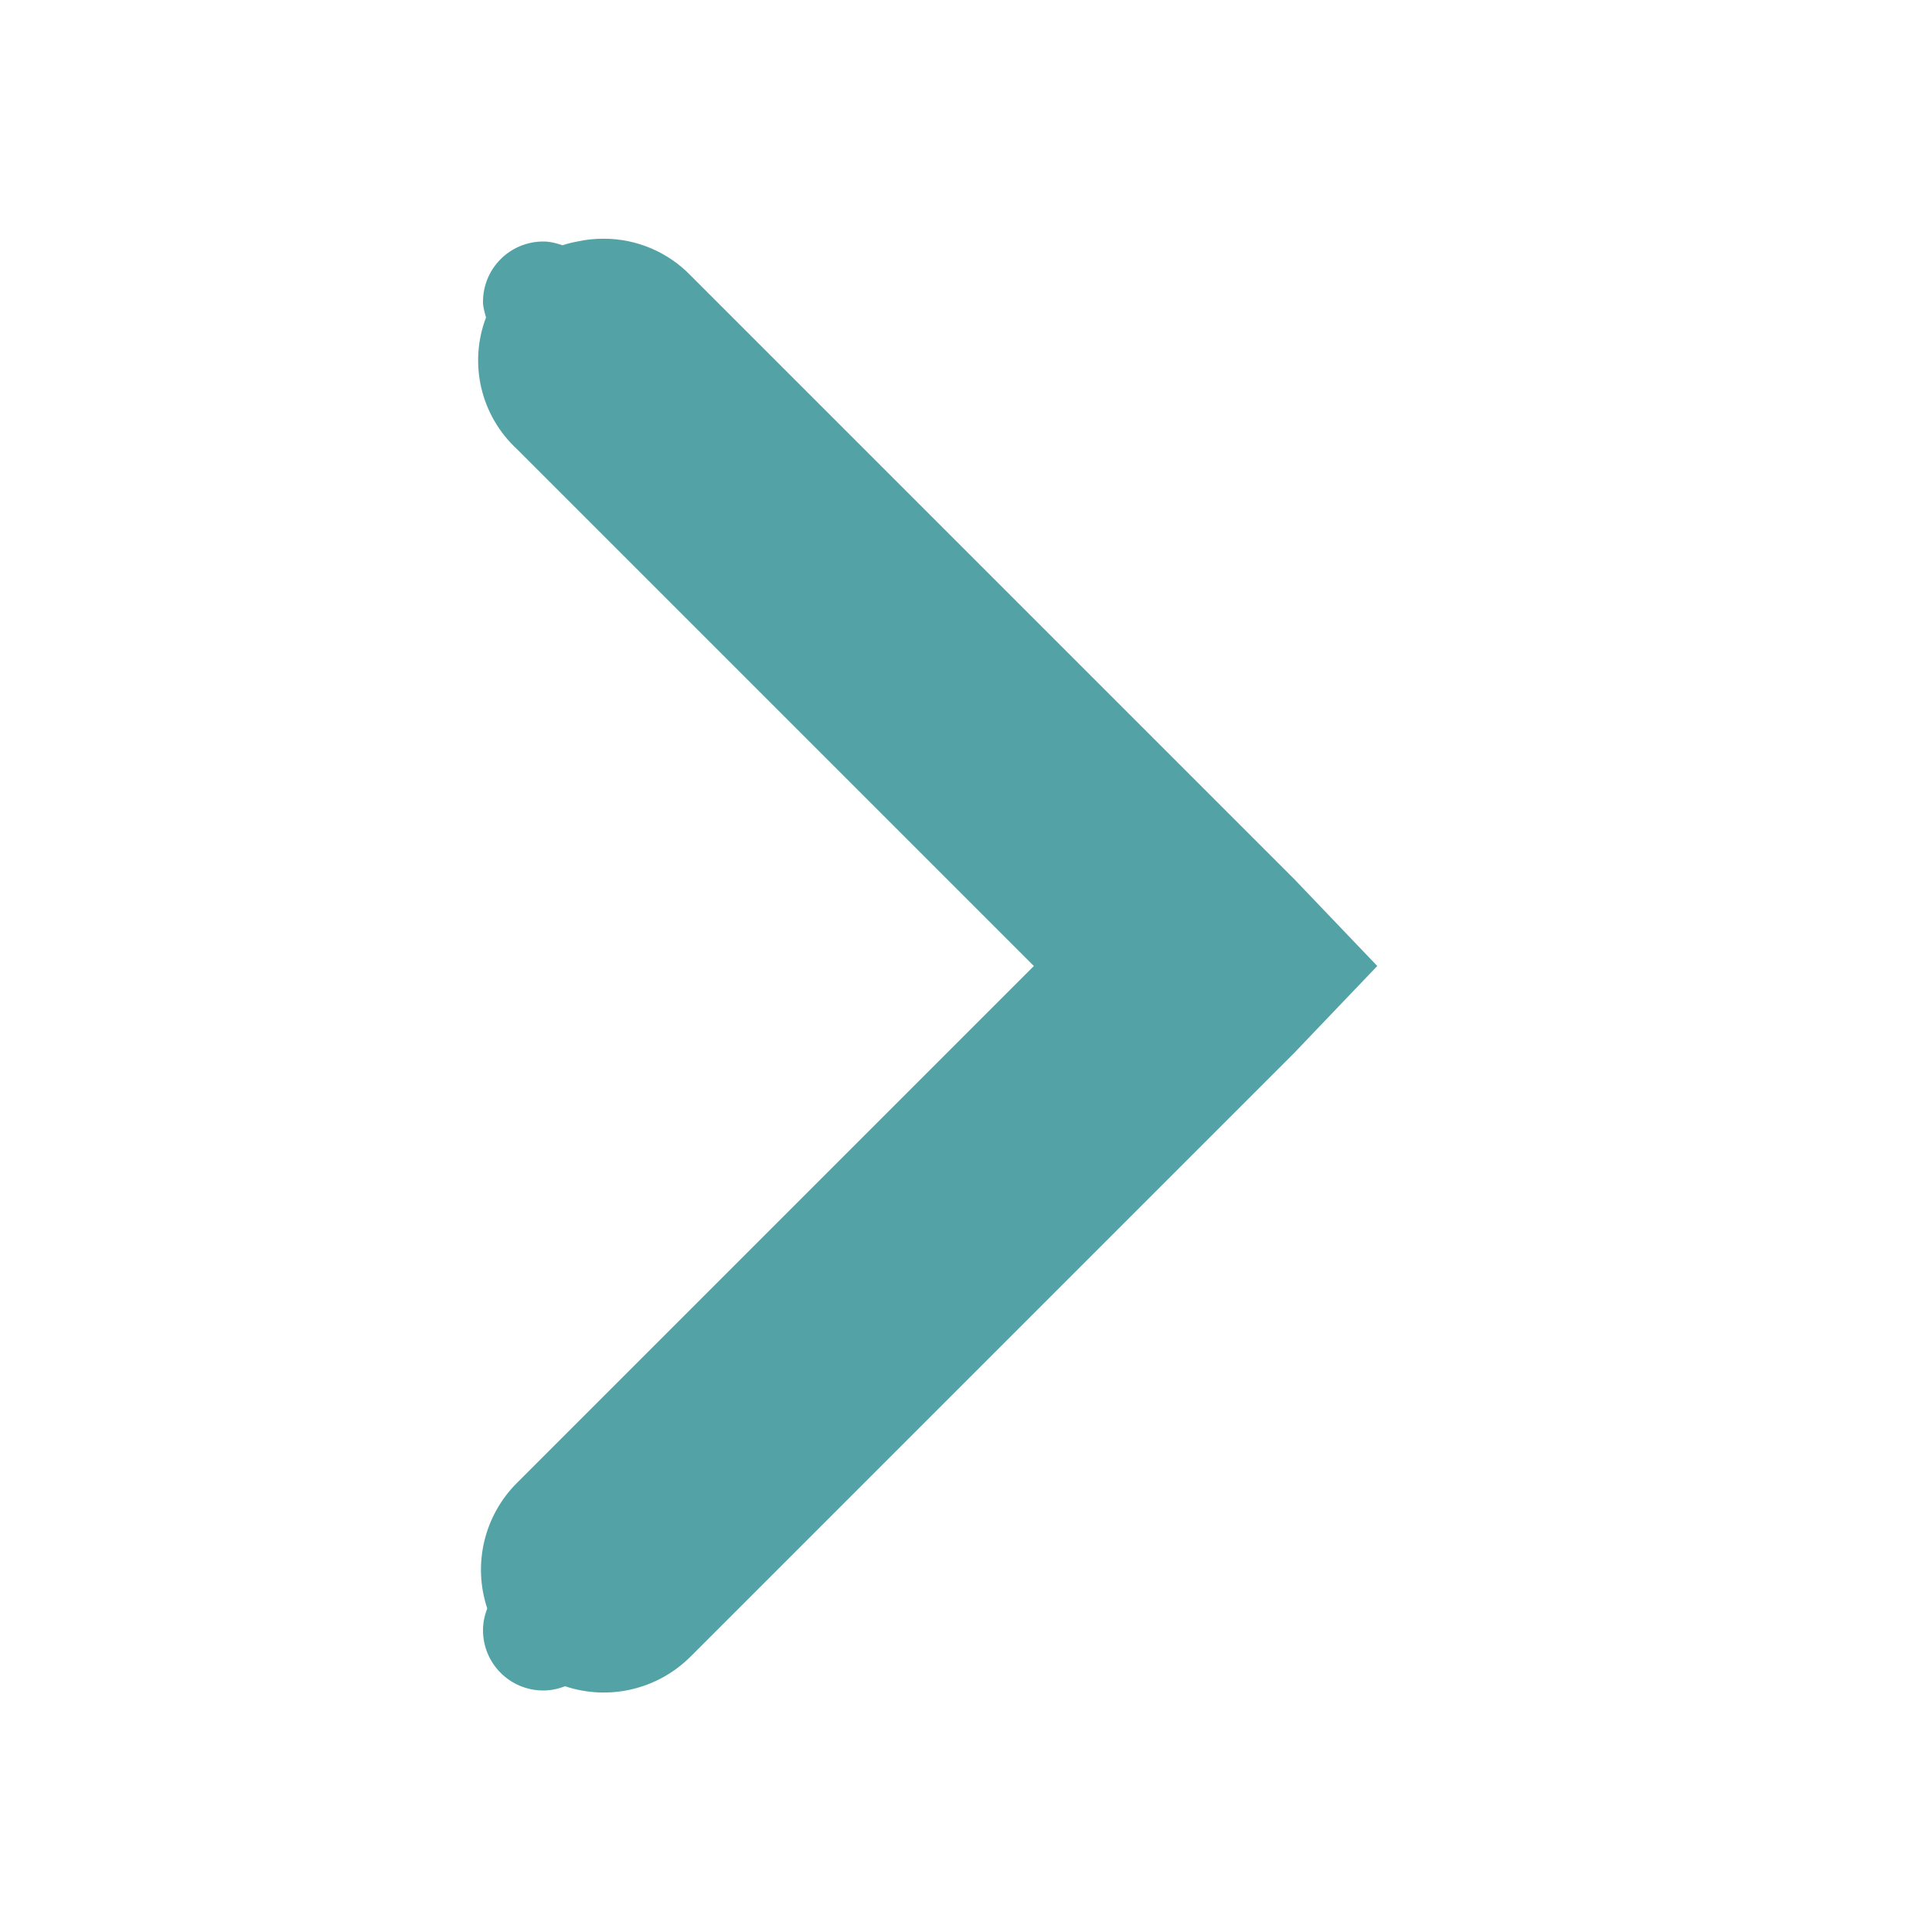
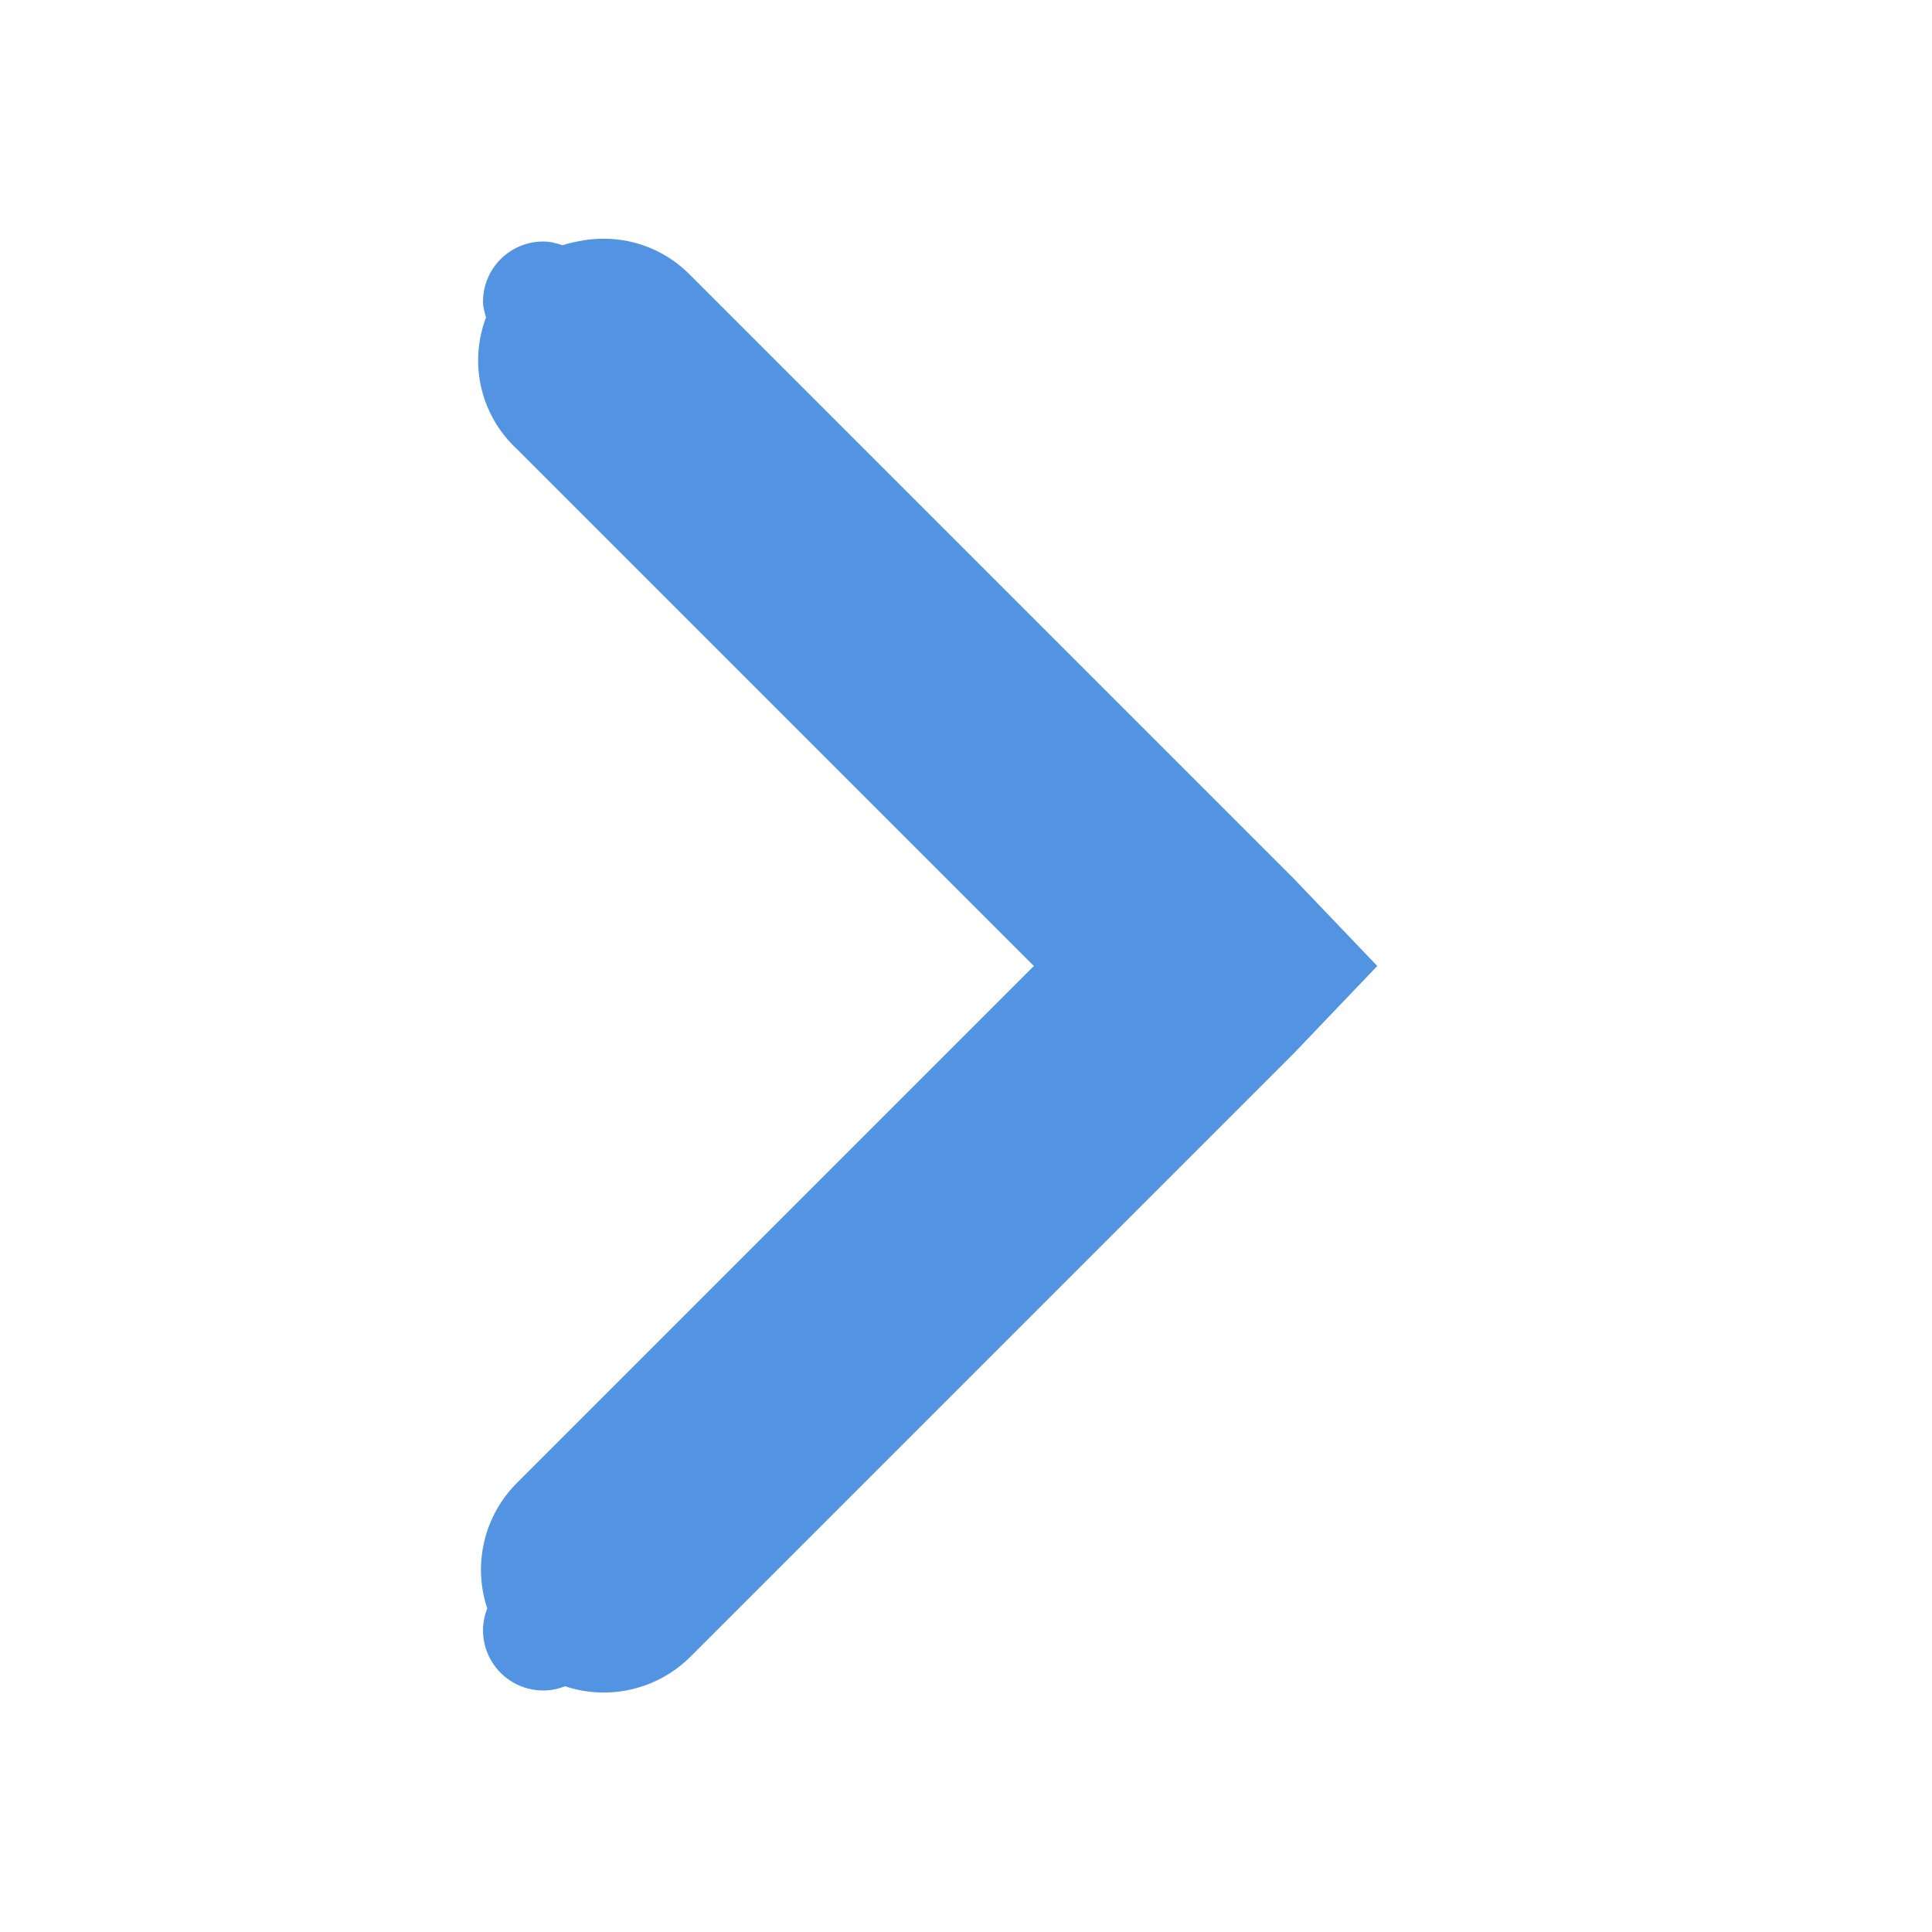
<svg xmlns="http://www.w3.org/2000/svg" xmlns:ns1="http://www.openswatchbook.org/uri/2009/osb" xmlns:xlink="http://www.w3.org/1999/xlink" height="16" id="svg7384" version="1.1" width="16">
  <defs id="defs7386">
    <linearGradient id="selected_bg_color" ns1:paint="solid">
-       <stop style="stop-color:#53A3A6;stop-opacity:1;" offset="0" id="stop4149" />
+       <stop style="stop-color:#5294e2;stop-opacity:1;" offset="0" id="stop4149" />
    </linearGradient>
    <linearGradient xlink:href="#selected_bg_color" id="linearGradient4151" x1="328.683" y1="748.976" x2="328.683" y2="761.017" gradientUnits="userSpaceOnUse" gradientTransform="translate(-321.0002,-747)" />
  </defs>
  <g id="layer9" style="display:inline" transform="translate(-321.0002,-747)" />
  <g id="layer10" transform="translate(-321.0002,-747)" />
  <g id="layer11" transform="translate(-321.0002,-747)" />
  <g id="layer13" transform="translate(-321.0002,-747)" />
  <g id="layer14" transform="translate(-321.0002,-747)" />
  <g id="layer15" style="display:inline" transform="translate(-321.0002,-747)" />
  <g id="g71291" style="display:inline" transform="translate(-321.0002,-747)" />
  <g id="g4953" style="display:inline" transform="translate(-321.0002,-747)" />
  <g id="layer12" style="display:inline" transform="translate(-321.0002,-747)">
    <path style="font-size:medium;font-style:normal;font-variant:normal;font-weight:normal;font-stretch:normal;text-indent:0;text-align:start;text-decoration:none;line-height:normal;letter-spacing:normal;word-spacing:normal;text-transform:none;direction:ltr;block-progression:tb;writing-mode:lr-tb;text-anchor:start;baseline-shift:baseline;color:#000000;fill:url(#linearGradient4151);fill-opacity:1;stroke:none;stroke-width:2;marker:none;visibility:visible;display:inline;overflow:visible;enable-background:accumulate;font-family:Sans;-inkscape-font-specification:Sans" d="M 5.002 1.977 A 1 1 0 0 0 4.781 2 A 1 1 0 0 0 4.658 2.031 C 4.608 2.014 4.556 2 4.5 2 C 4.223 2 4 2.223 4 2.5 C 4 2.546 4.014 2.587 4.025 2.629 A 1 1 0 0 0 4.281 3.719 L 8.562 8 L 4.281 12.281 A 1.016 1.016 0 0 0 4.035 13.32 C 4.014 13.376 4 13.436 4 13.5 C 4 13.777 4.223 14 4.5 14 C 4.564 14 4.624 13.986 4.68 13.965 A 1.016 1.016 0 0 0 5.719 13.719 L 10.719 8.719 L 11.406 8 L 10.719 7.281 L 5.719 2.281 A 1 1 0 0 0 5.002 1.977 z " transform="translate(321.0002,747)" id="path8460" />
  </g>
</svg>
